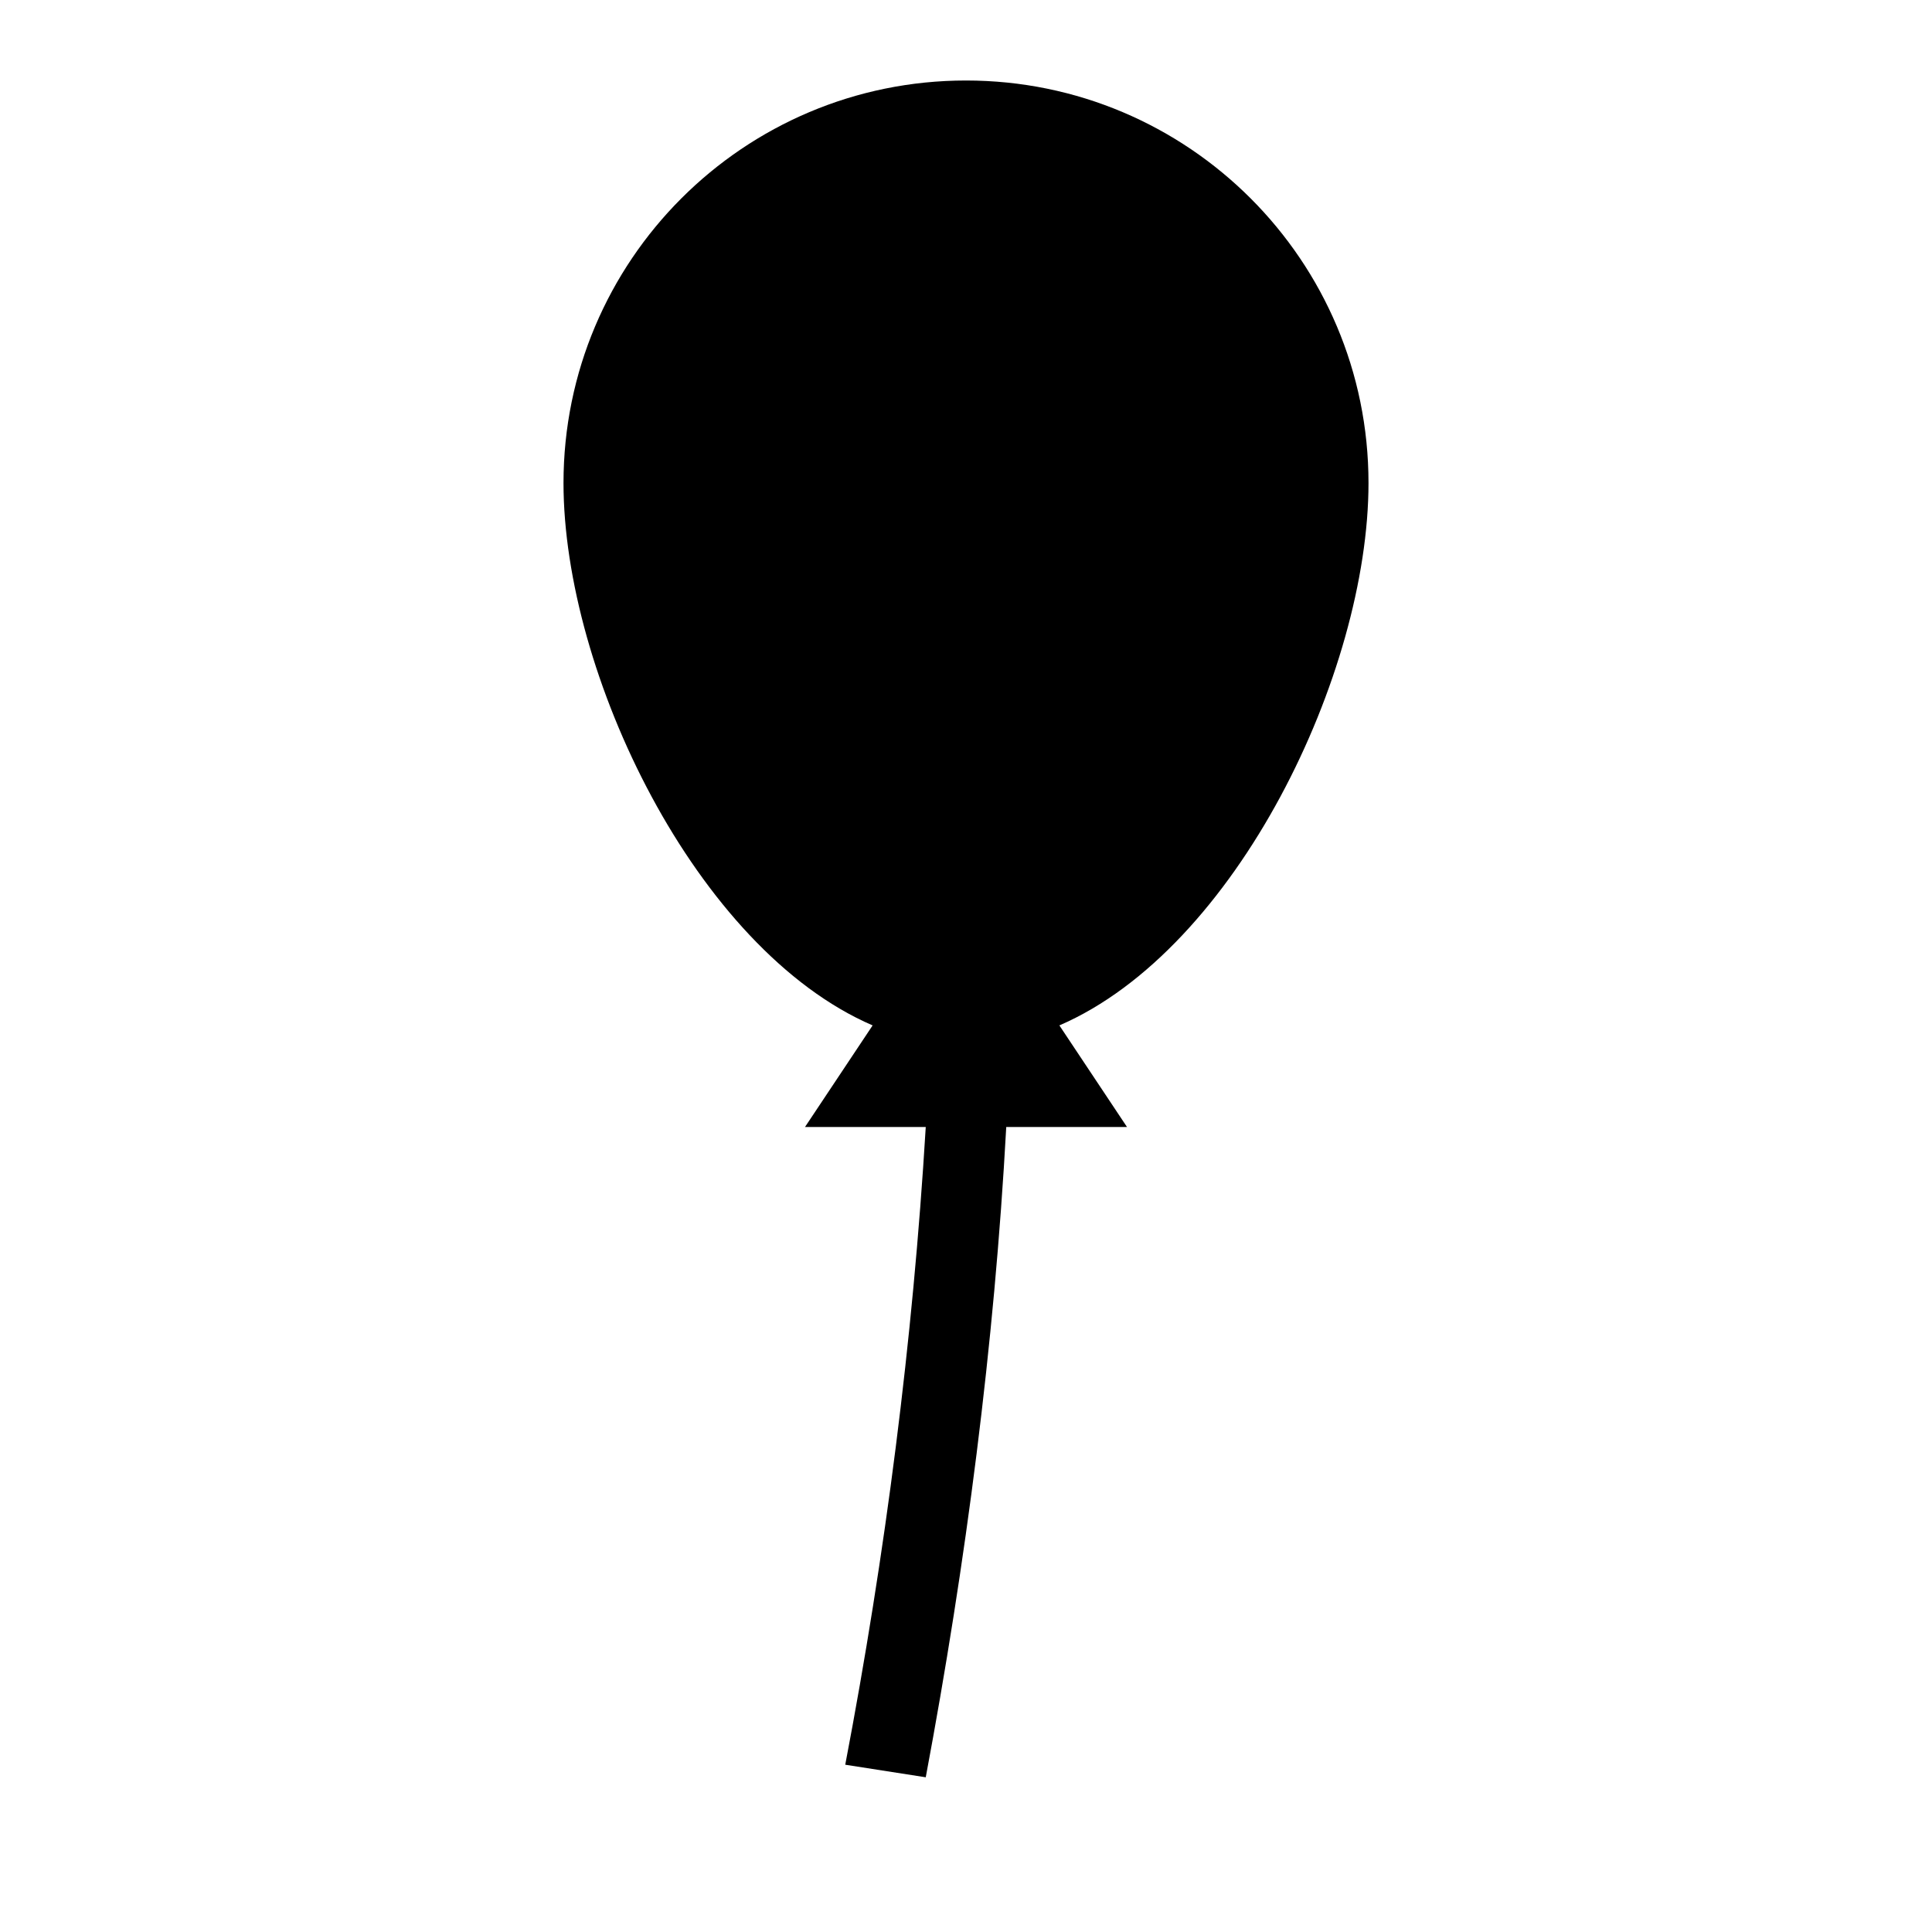
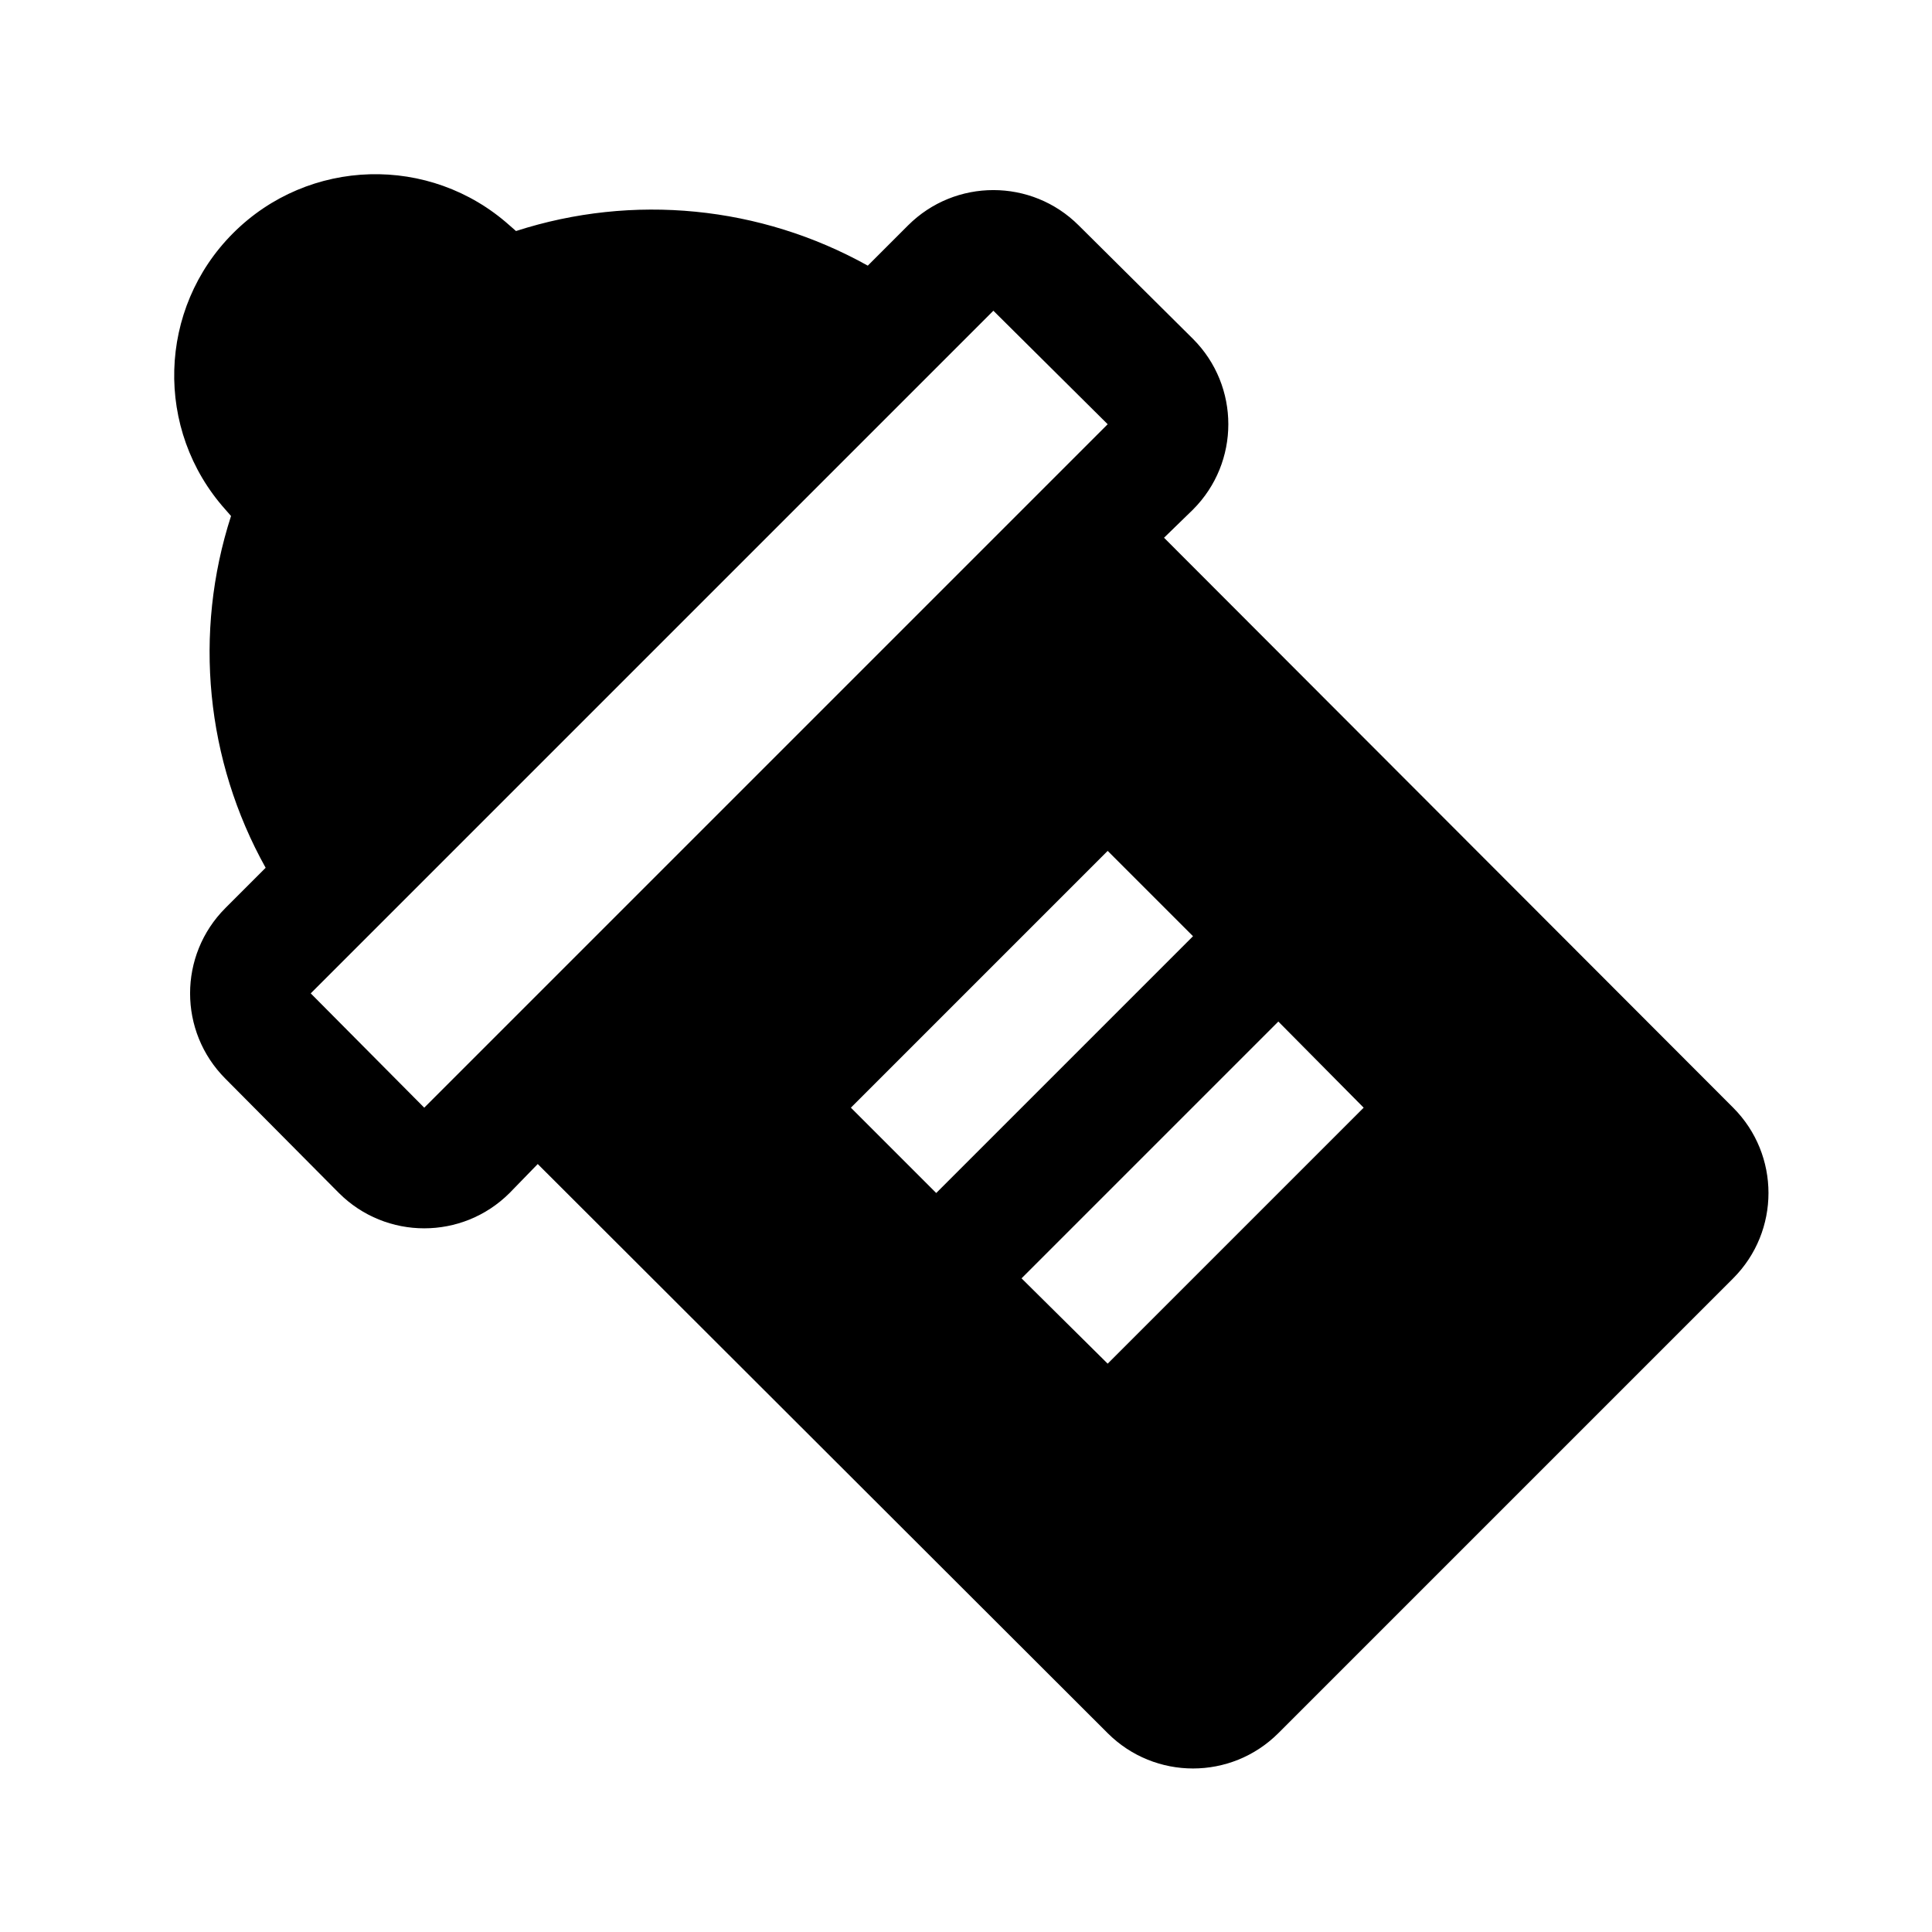
- <svg xmlns="http://www.w3.org/2000/svg" width="24px" height="24px" viewBox="0 0 24 24" version="1.1">
-   <g id="surface1">
-     <path style=" stroke:none;fill-rule:nonzero;fill:rgb(0%,0%,0%);fill-opacity:1;" d="M 13.16 12.738 L 14 14 L 12.5 14 C 12.352 16.711 12 19.41 11.5 22.078 L 10.5 21.922 C 11 19.301 11.34 16.66 11.5 14 L 10 14 L 10.84 12.738 C 8.641 11.789 7 8.359 7 6 C 7 3.238 9.238 1 12 1 C 14.762 1 17 3.238 17 6 C 17 8.359 15.359 11.789 13.16 12.738 Z M 13.16 12.738 " />
-   </g>
+ <svg xmlns="http://www.w3.org/2000/svg" viewBox="0 0 24 24">
+   <path d="M11.28 2.8L10.78 3.3A5.5 5.5 0 0 0 6.41 2.87L6.33 2.8A2.5 2.5 0 0 0 2.8 6.33L2.87 6.41A5.5 5.5 0 0 0 3.3 10.78L2.8 11.28A1.5 1.5 0 0 0 2.8 13.4L4.21 14.82A1.5 1.5 0 0 0 6.33 14.82L6.68 14.46L13.76 21.53A1.5 1.5 0 0 0 15.88 21.53L21.53 15.88A1.5 1.5 0 0 0 21.53 13.76L14.46 6.68L14.82 6.33A1.5 1.5 0 0 0 14.82 4.21L13.4 2.8A1.5 1.5 0 0 0 11.28 2.8M13.76 5.27L5.27 13.76L3.86 12.34L12.34 3.86M14.82 11.63L11.63 14.82L10.57 13.76L13.76 10.57M16.94 13.76L13.76 16.94L12.69 15.88L15.88 12.69Z" />
</svg>
